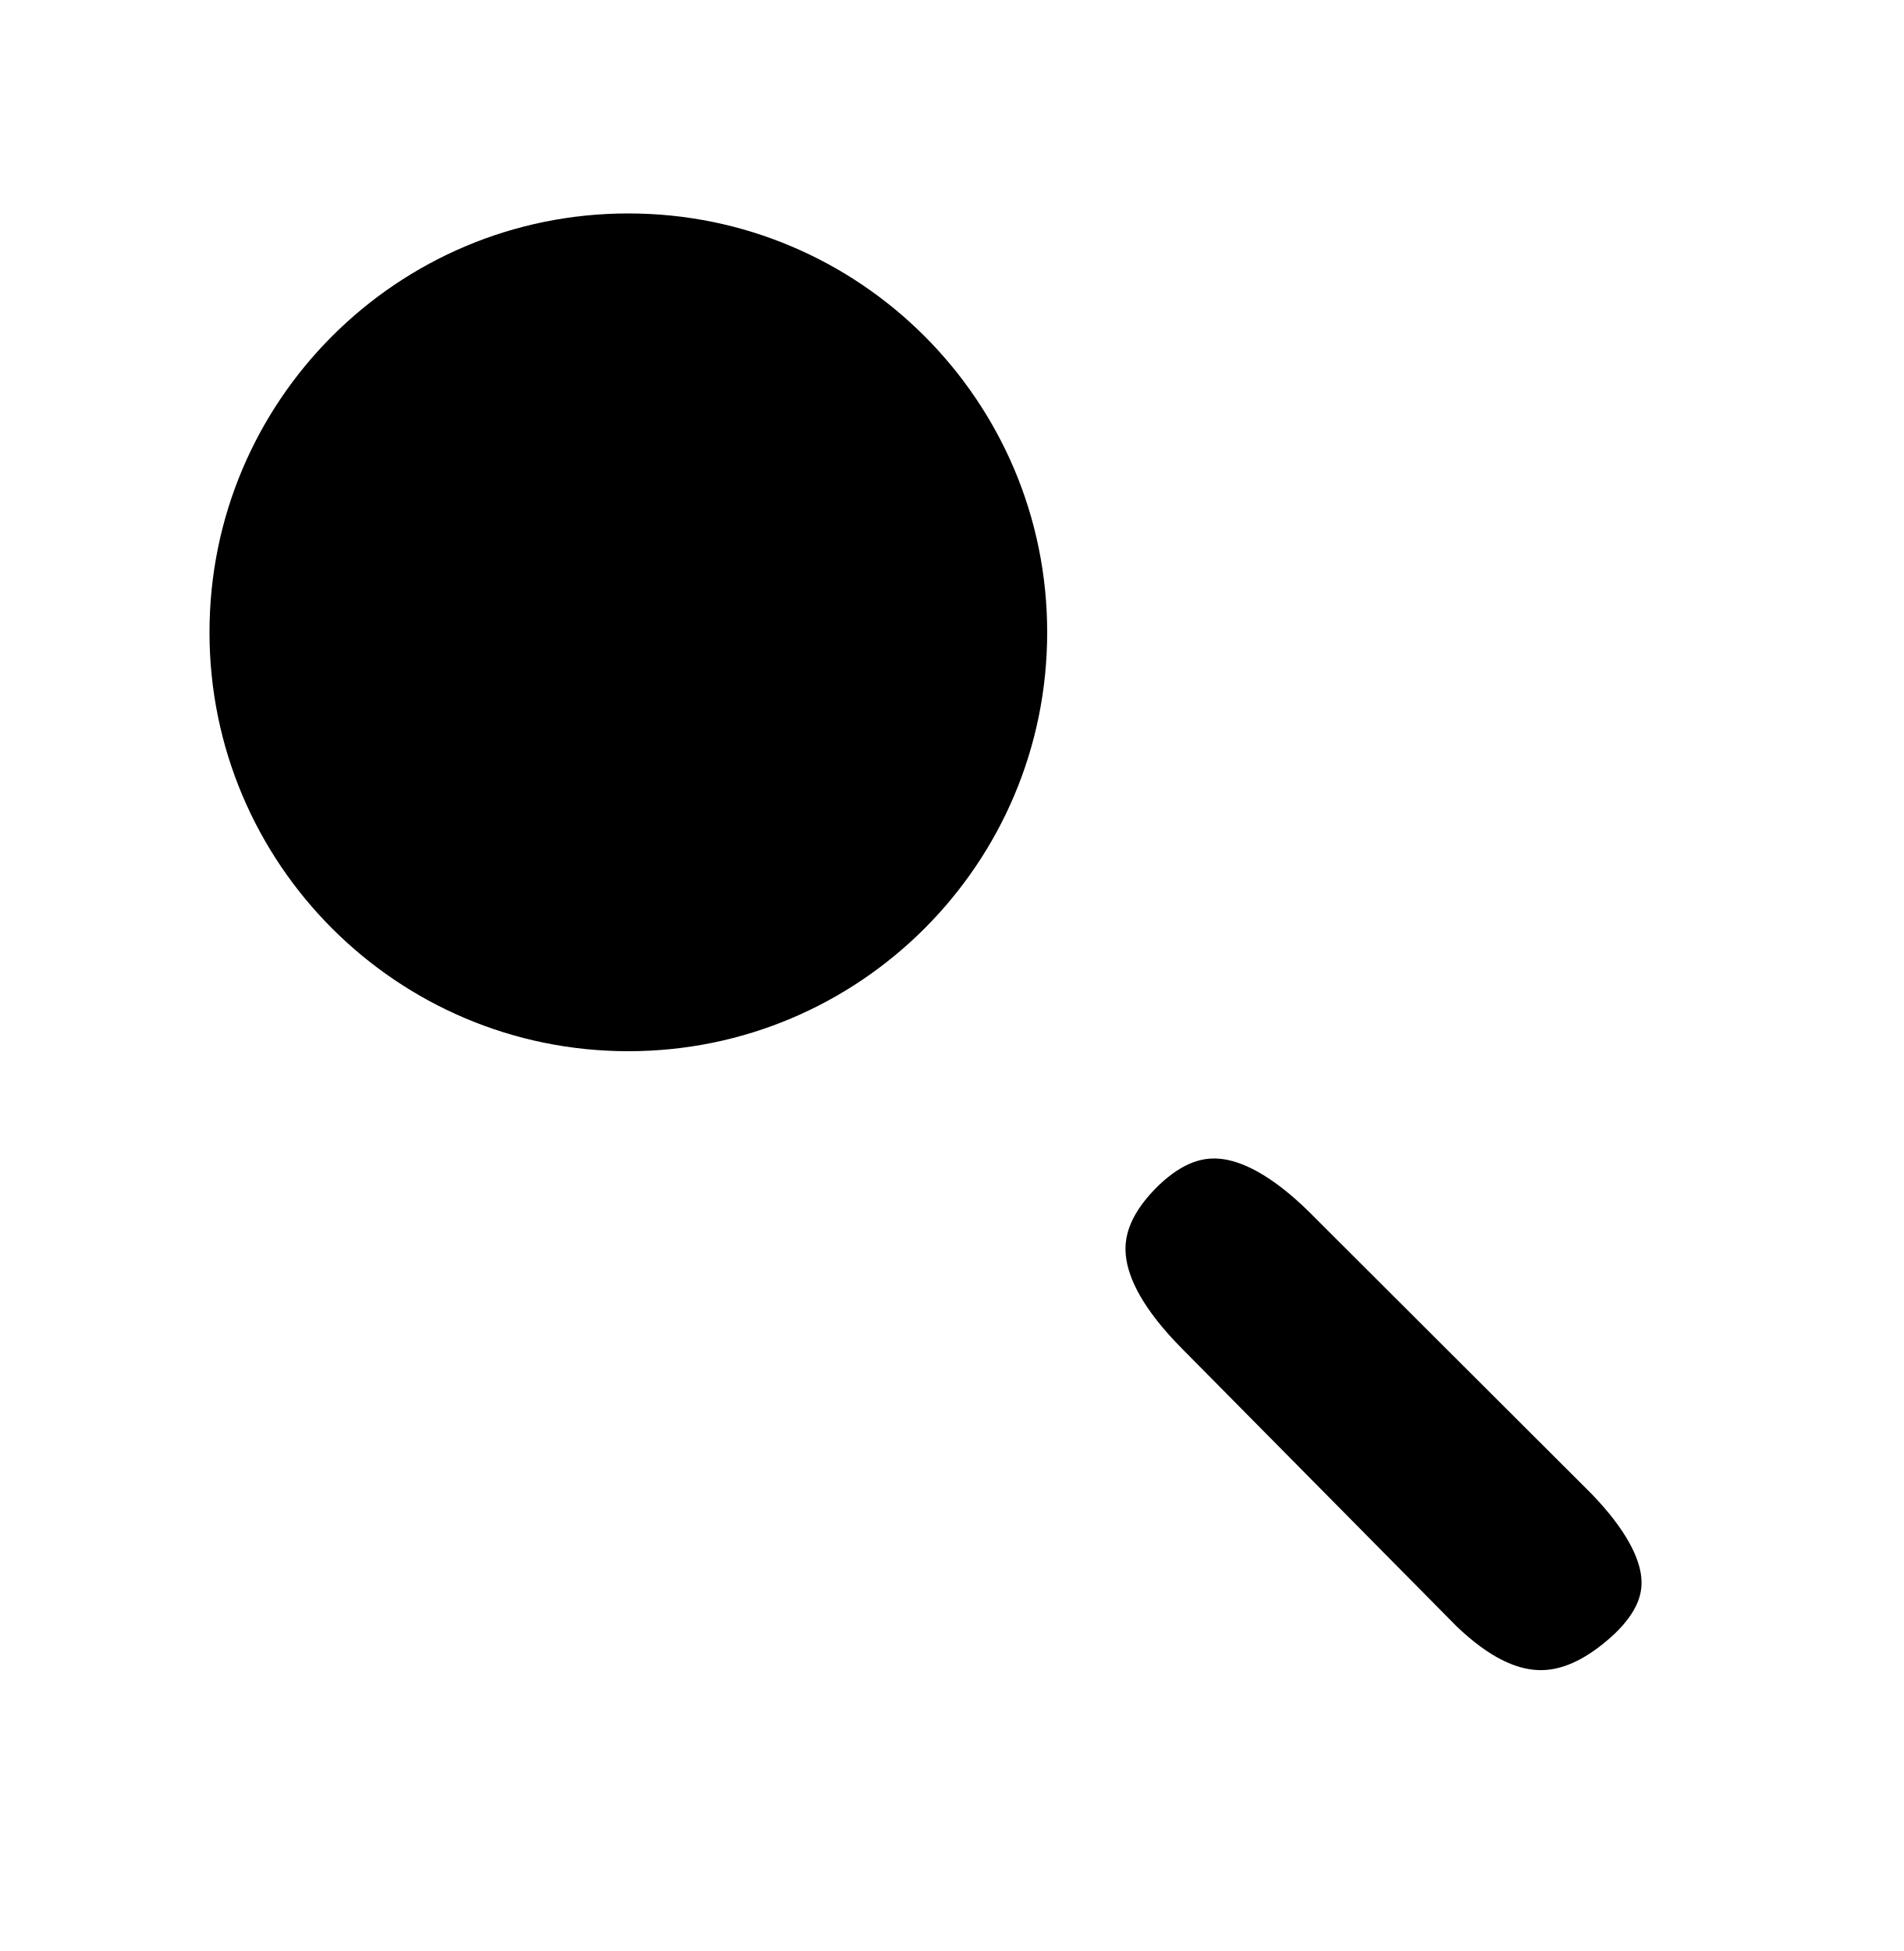
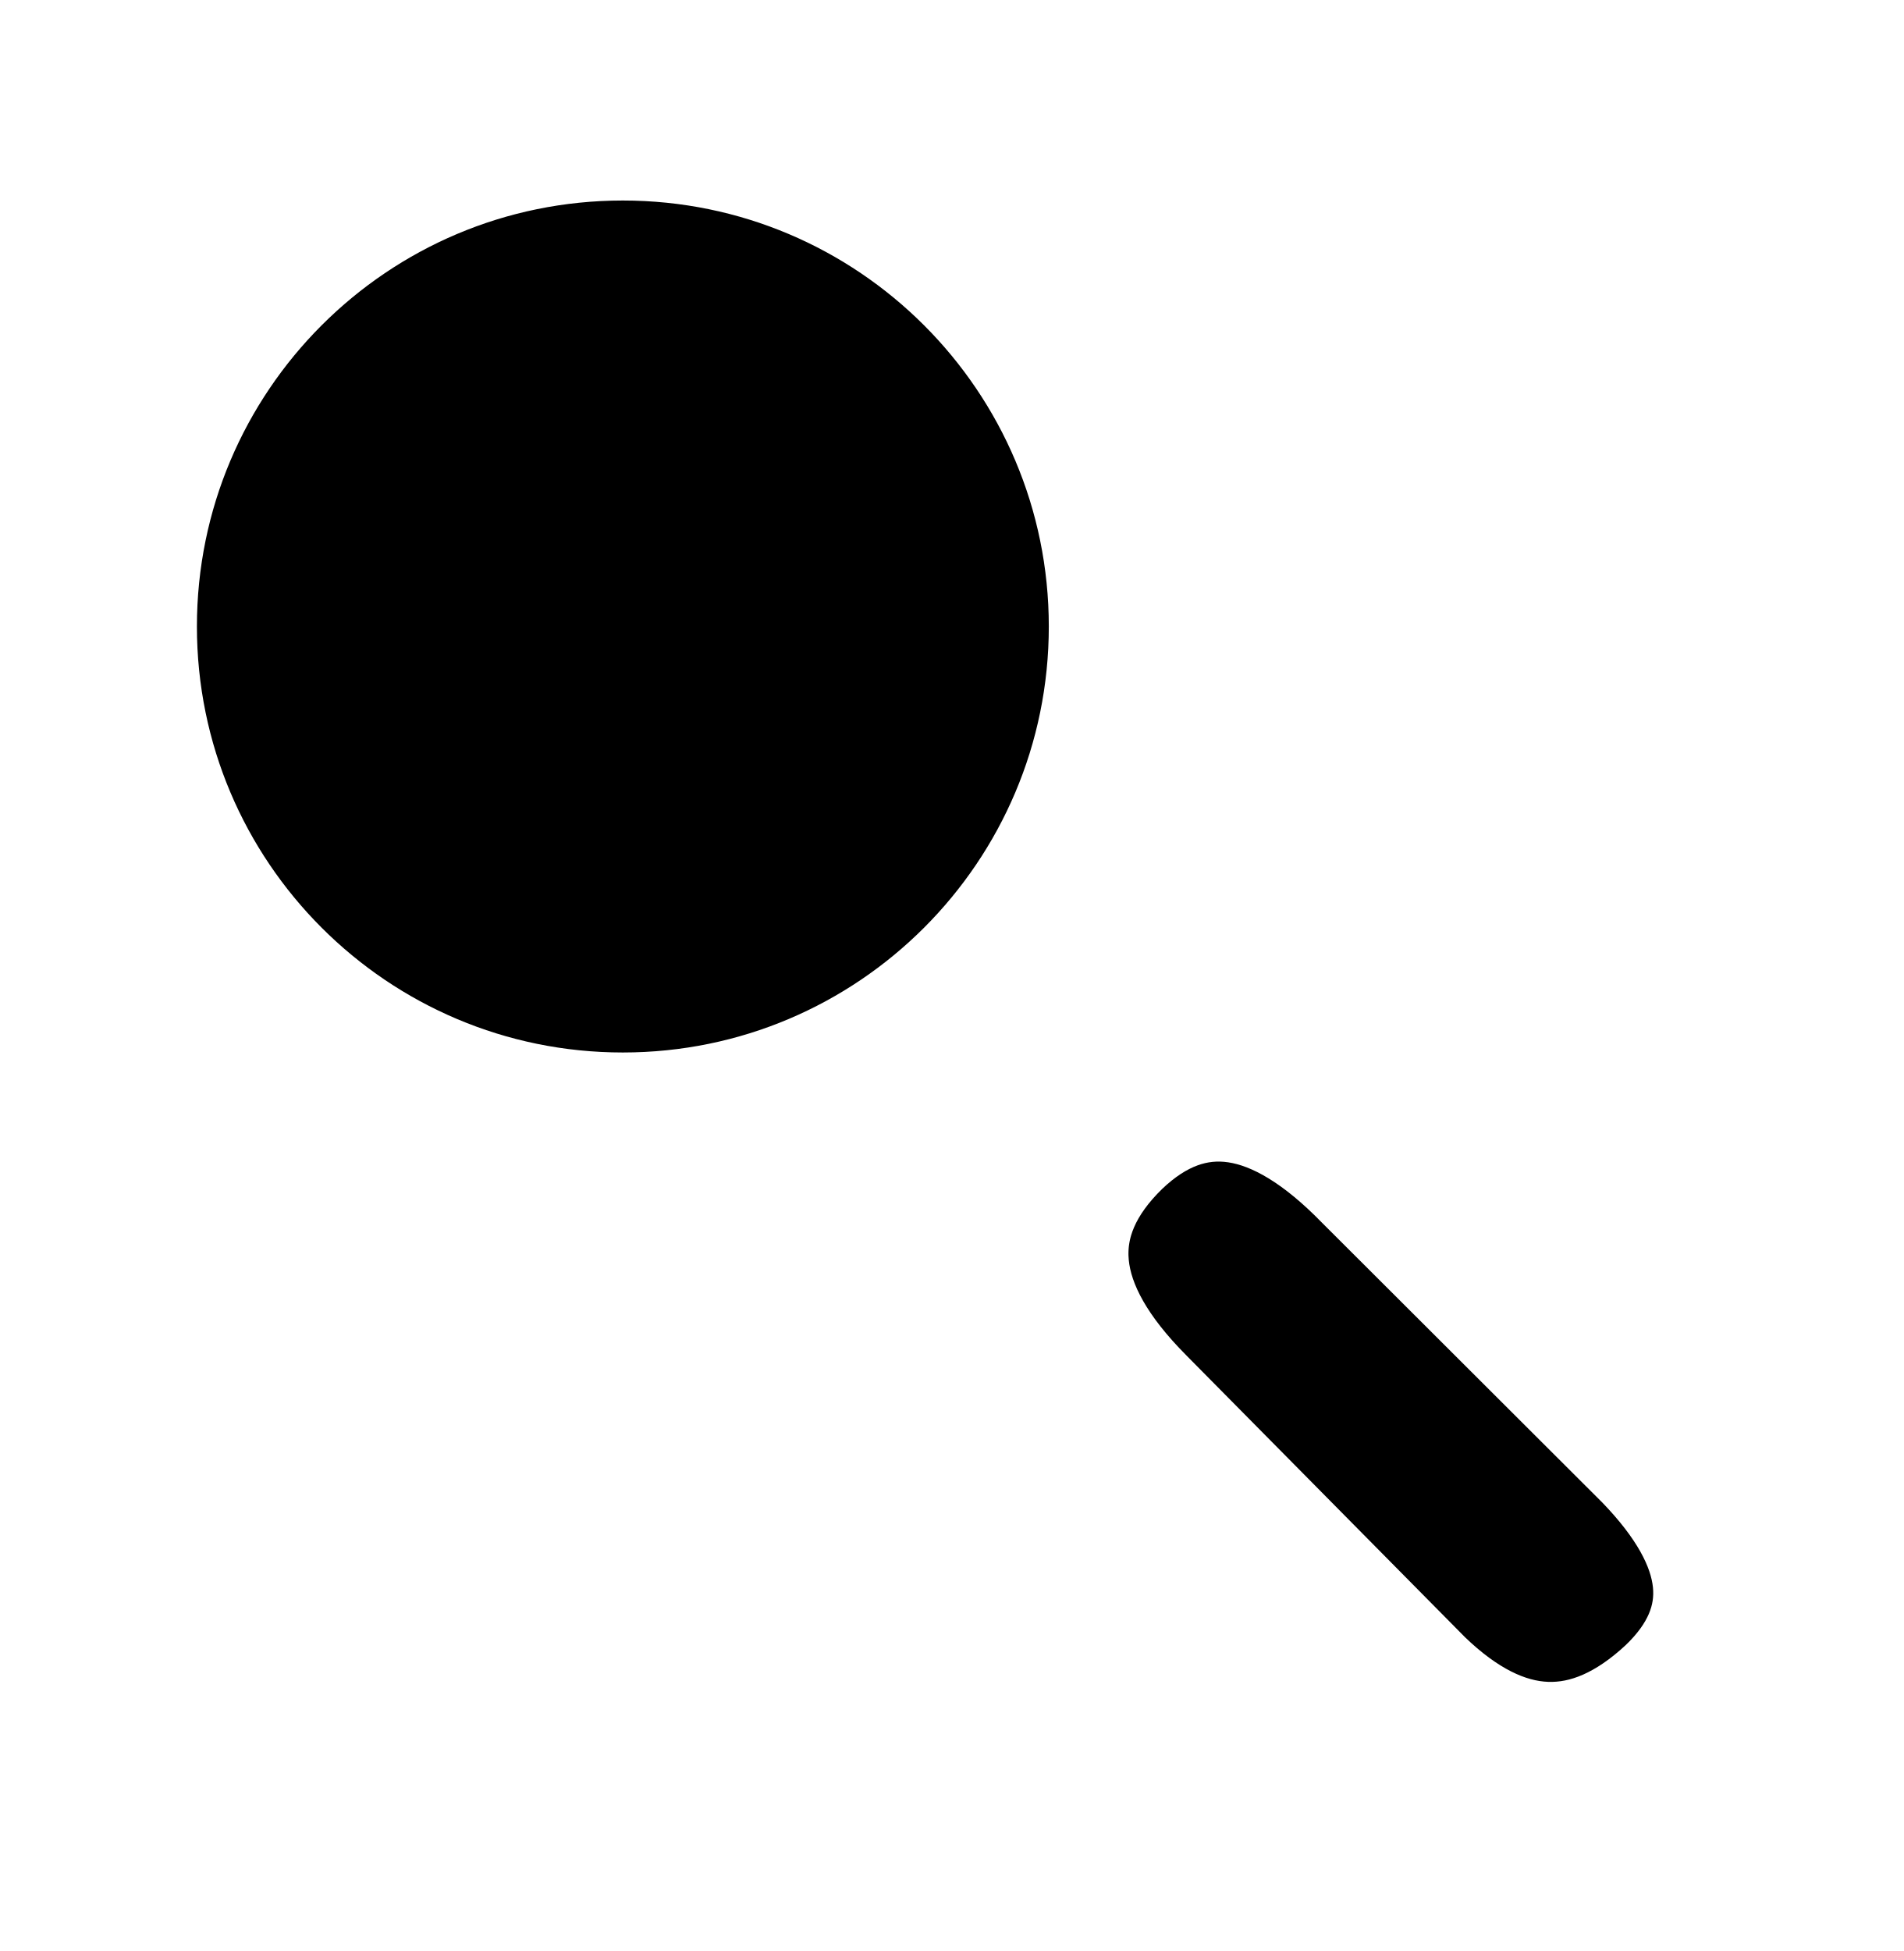
- <svg xmlns="http://www.w3.org/2000/svg" width="100%" height="100%" version="1.1" style="stroke-linecap: round; stroke-linejoin: round; " viewBox="334.539 -19.948 187.176 191.805">
-   <g id="SvgjsG54798">
-     <line id="SvgjsLine8596" x1="-17.053" y1="-17.906" x2="14.523" y2="15.249" style="stroke: rgb(255, 255, 255); stroke-opacity: 1; stroke-width: 10; fill: none; fill-opacity: 0;" transform="matrix(0.9994482,-0.03321534,0.03321534,0.9994482,444.7679,94.37951)" />
-     <path id="SvgjsPath2872" d="M759.705 98.862Q759.326 80.67 774.116 80.539Q787.869 80.539 788.045 98.499L788.961 136.802Q789.061 153.385 776.049 153.385Q761.021 153.197 760.371 137.258L759.705 98.955 " style="stroke: rgb(255, 255, 255); stroke-opacity: 1; stroke-width: 10; fill: rgb(0, 0, 0); fill-opacity: 1;" transform="matrix(0.7231769,-0.690663,0.690663,0.7231769,-170.4509,569.3873)" />
-     <circle id="SvgjsCircle8385" r="46.181" cx="0" cy="0" style="stroke: rgb(255, 255, 255); stroke-opacity: 1; stroke-width: 10; fill: rgb(0, 0, 0); fill-opacity: 1;" transform="matrix(1,0,0,1,396.3177,42.2165)" />
+ <svg xmlns="http://www.w3.org/2000/svg" width="100%" height="100%" version="1.1" style="stroke-linecap: round; stroke-linejoin: round; stroke-miterlimit: 20; " viewBox="336.099 -18.349 184.056 188.608">
+   <g id="G-df-54a735">
+     <line id="L-64-c4bc5a" x1="-17.053" y1="-17.906" x2="14.523" y2="15.249" style="stroke: rgb(255, 255, 255); stroke-opacity: 1; stroke-width: 10; fill: none; fill-opacity: 0;" transform="matrix(0.9994482,-0.03321534,0.03321534,0.9994482,444.7679,94.37951)" />
+     <path id="P-5f-f1b426" d="M759.705 98.862Q759.326 80.67 774.116 80.539Q787.869 80.539 788.045 98.499L788.961 136.802Q789.061 153.385 776.049 153.385Q761.021 153.197 760.371 137.258L759.705 98.955 " style="stroke: rgb(255, 255, 255); stroke-opacity: 1; stroke-width: 10; fill: rgb(0, 0, 0); fill-opacity: 1;" transform="matrix(0.7231769,-0.690663,0.690663,0.7231769,-170.4509,569.3873)" />
+     <circle id="C-5f-a31771" r="46.181" cx="0" cy="0" style="stroke: rgb(255, 255, 255); stroke-opacity: 1; stroke-width: 10; fill: rgb(0, 0, 0); fill-opacity: 1;" transform="matrix(1,0,0,1,396.3177,42.2165)" />
  </g>
+   <defs id="SvgjsDefs4592" />
+   <circle id="C-a0-8c19ff" r="4.423" cx="0" cy="0" style="stroke: rgb(255, 255, 255); stroke-opacity: 0; stroke-width: 1; fill: rgb(255, 0, 0); fill-opacity: 0;" transform="matrix(1,0,0,1,396.4787,41.82208)" />
</svg>
